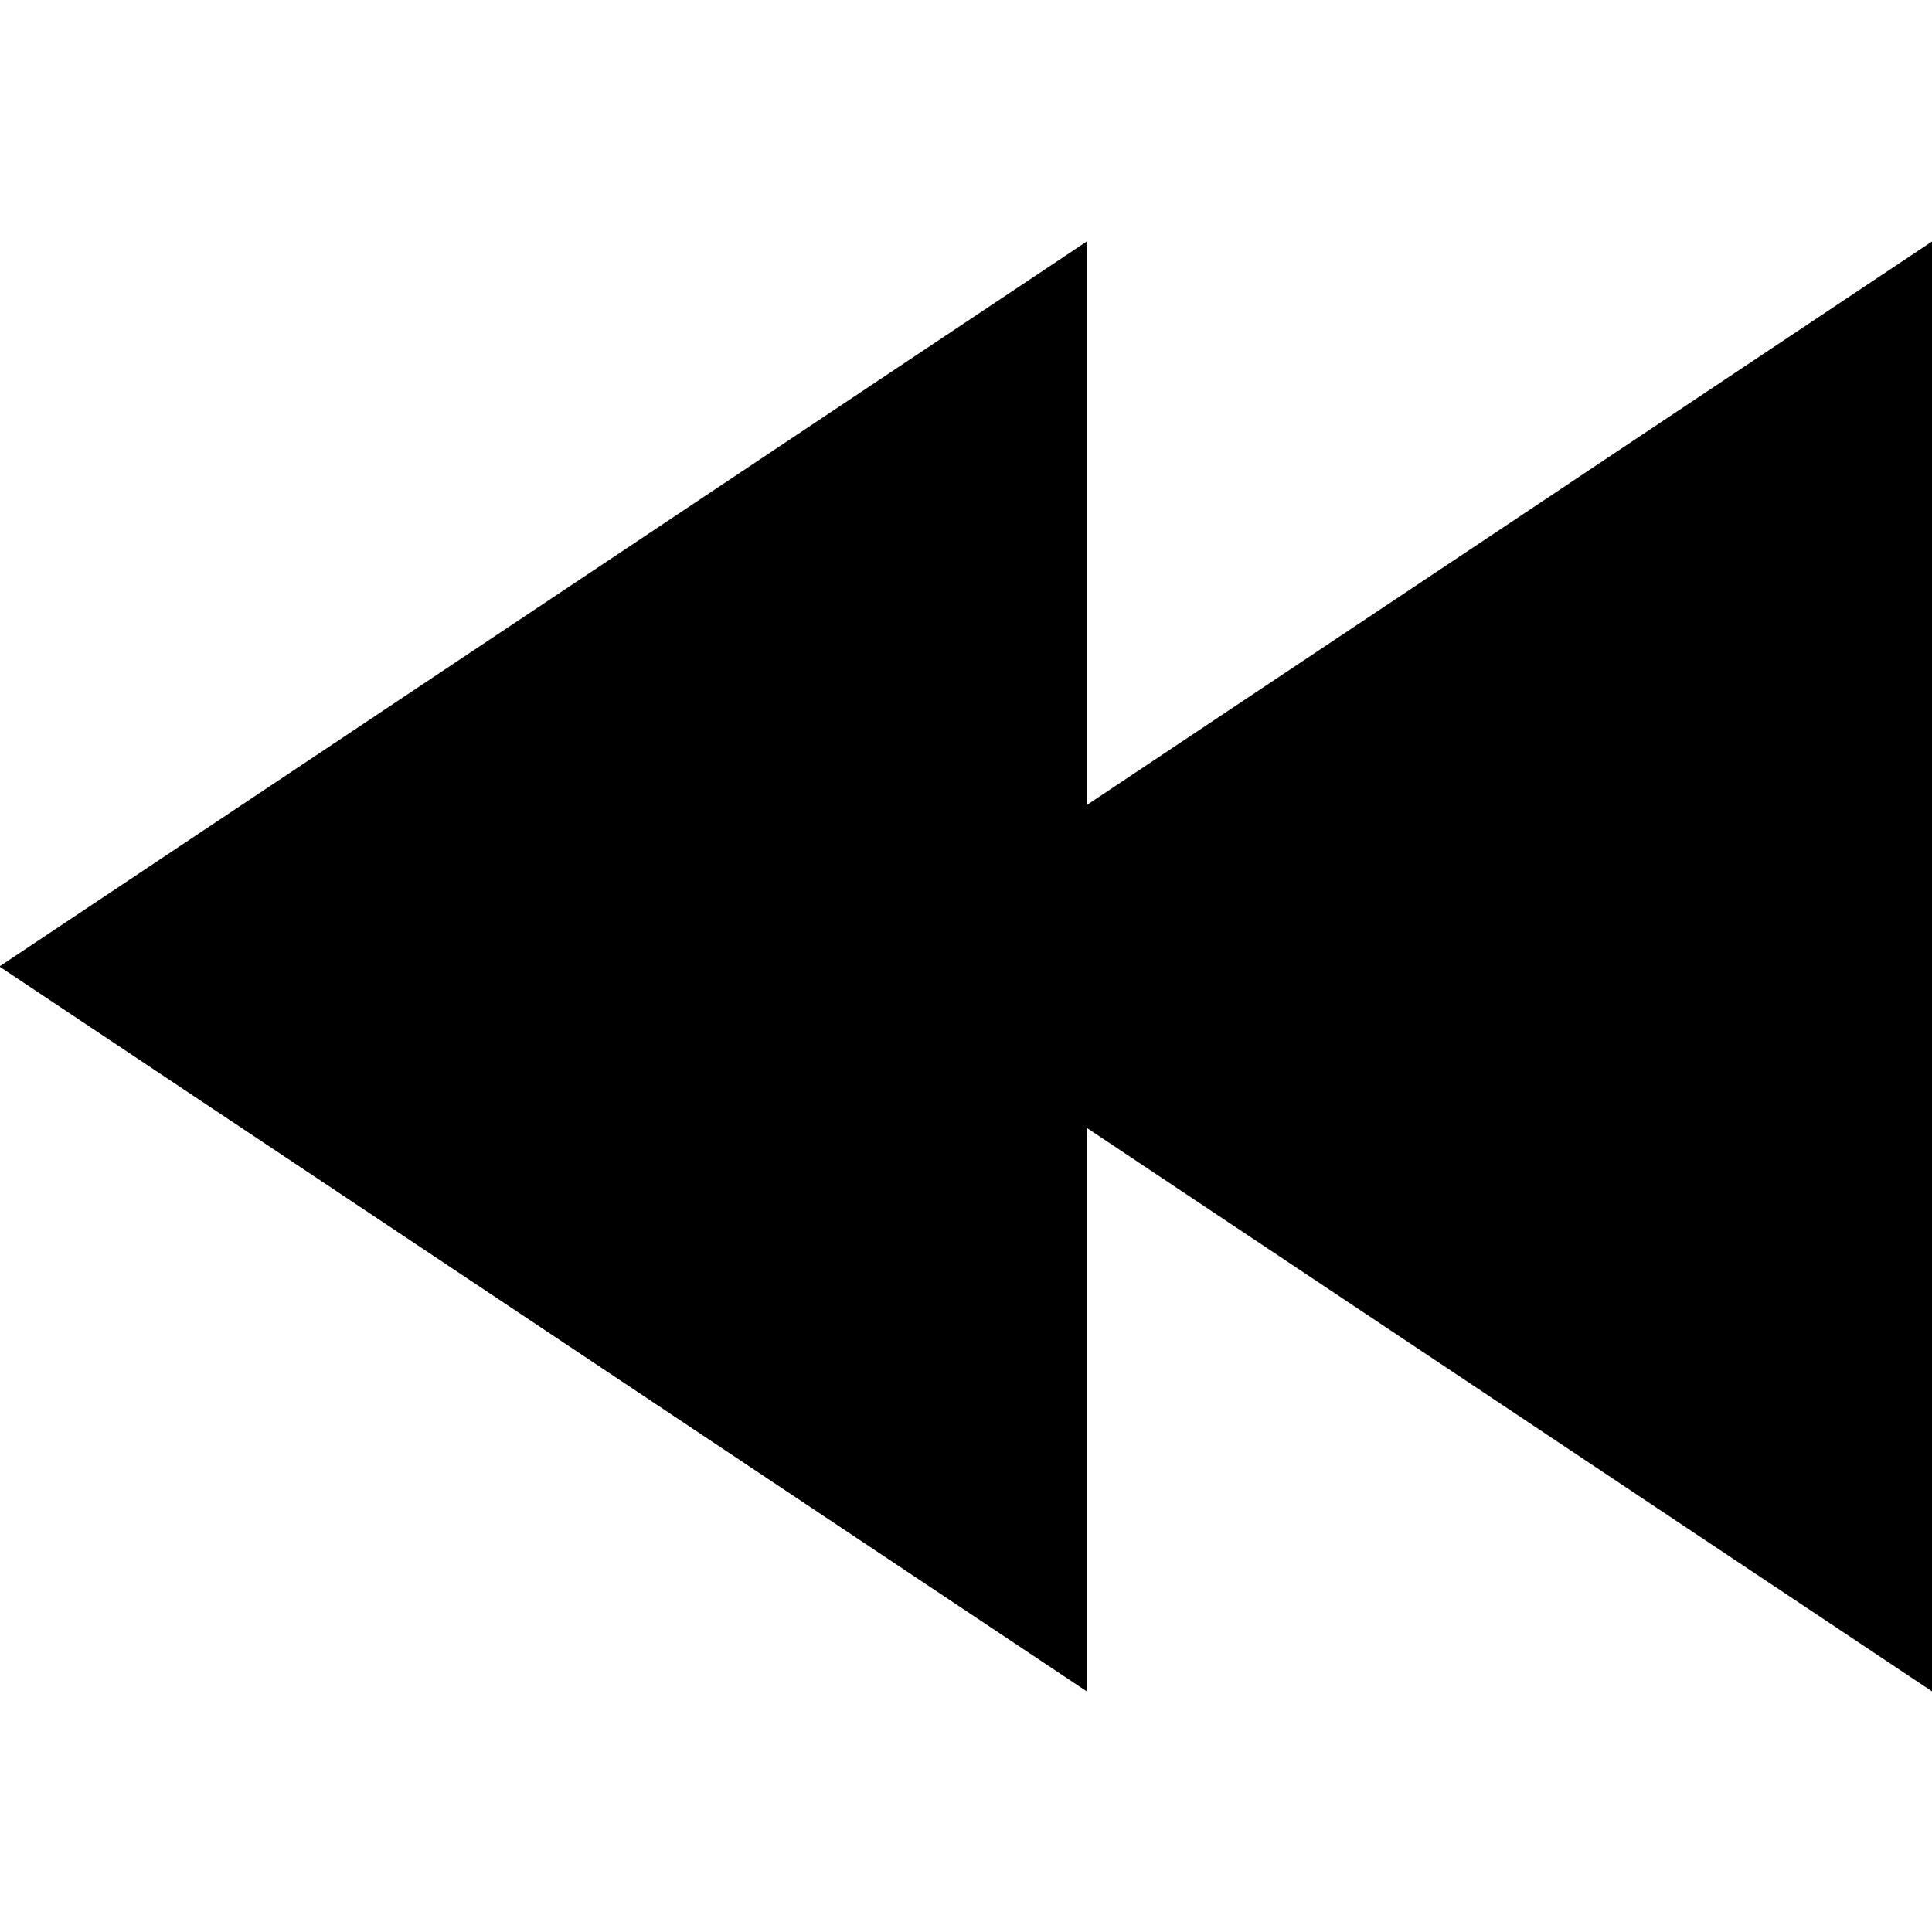
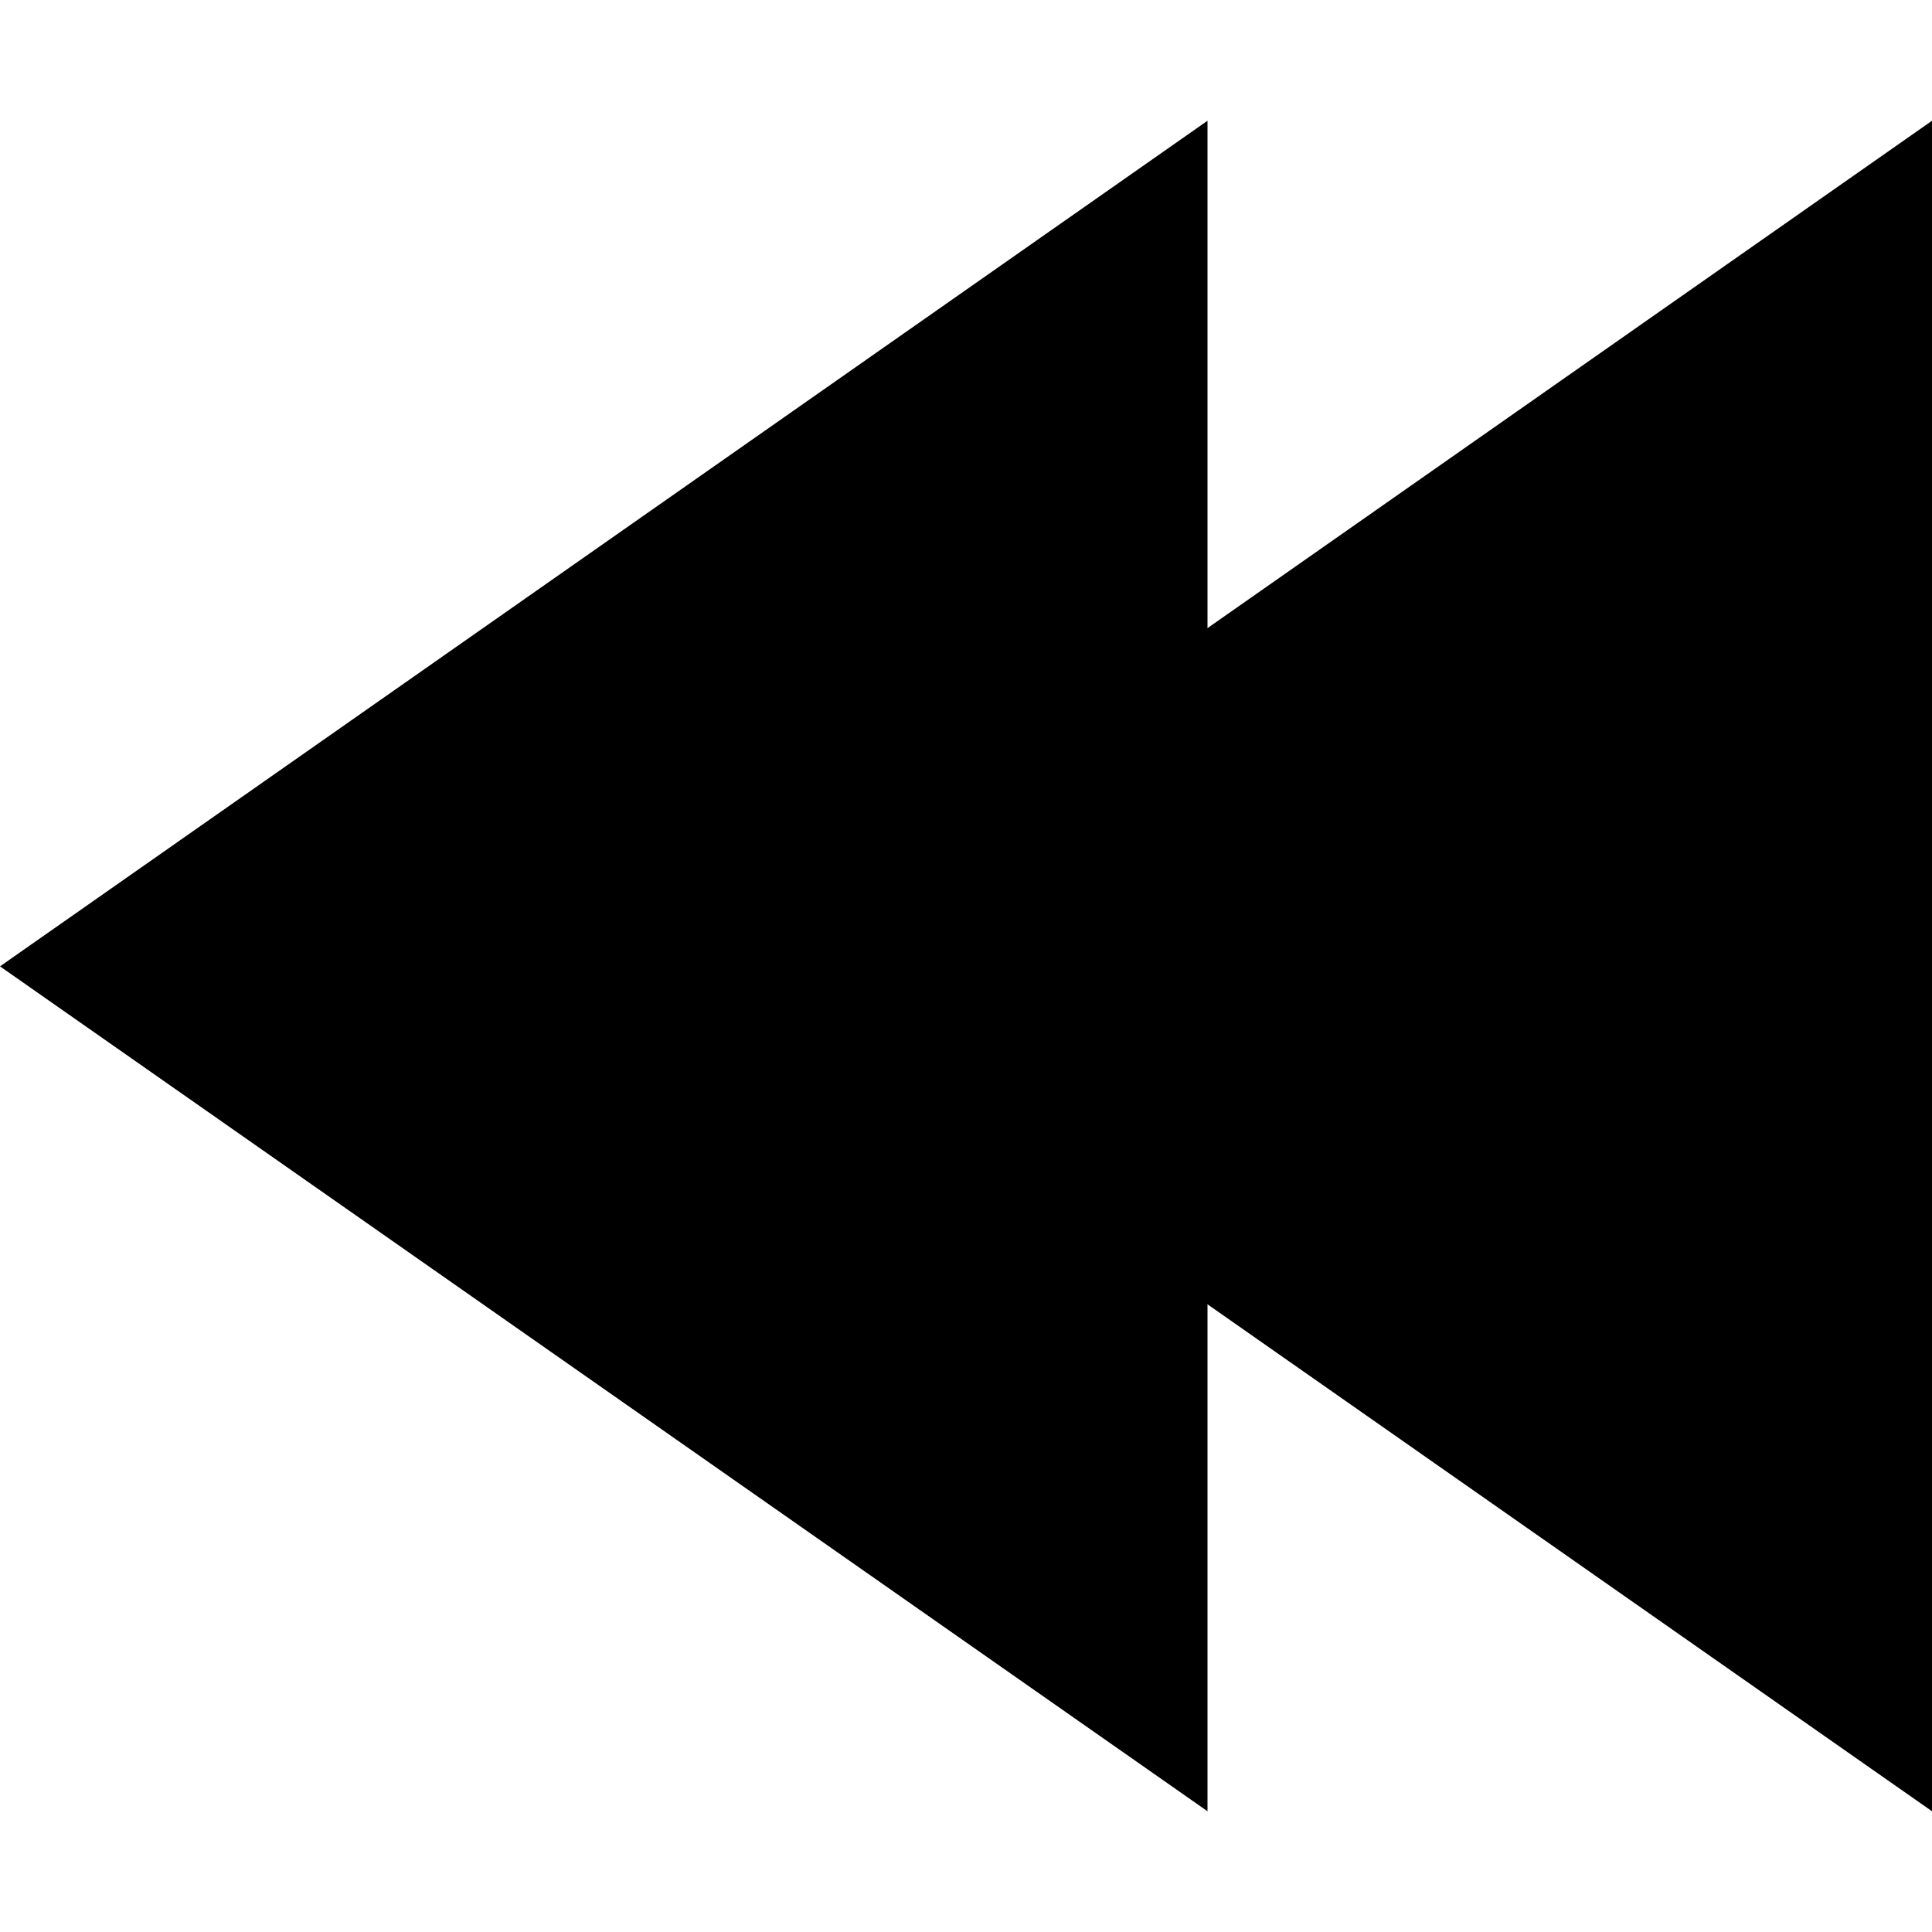
<svg xmlns="http://www.w3.org/2000/svg" xmlns:xlink="http://www.w3.org/1999/xlink" width="16" height="16" version="1.1">
-   <path id="a" d="m9 2v12.007l-9.005-6.003z" stroke-width=".943" />
-   <use transform="translate(7)" width="100%" height="100%" xlink:href="#a" />
+   <path id="a" d="m10 1v14l-10-6.997z" stroke-width=".943" />
+   <use transform="translate(6)" width="100%" height="100%" xlink:href="#a" />
</svg>
